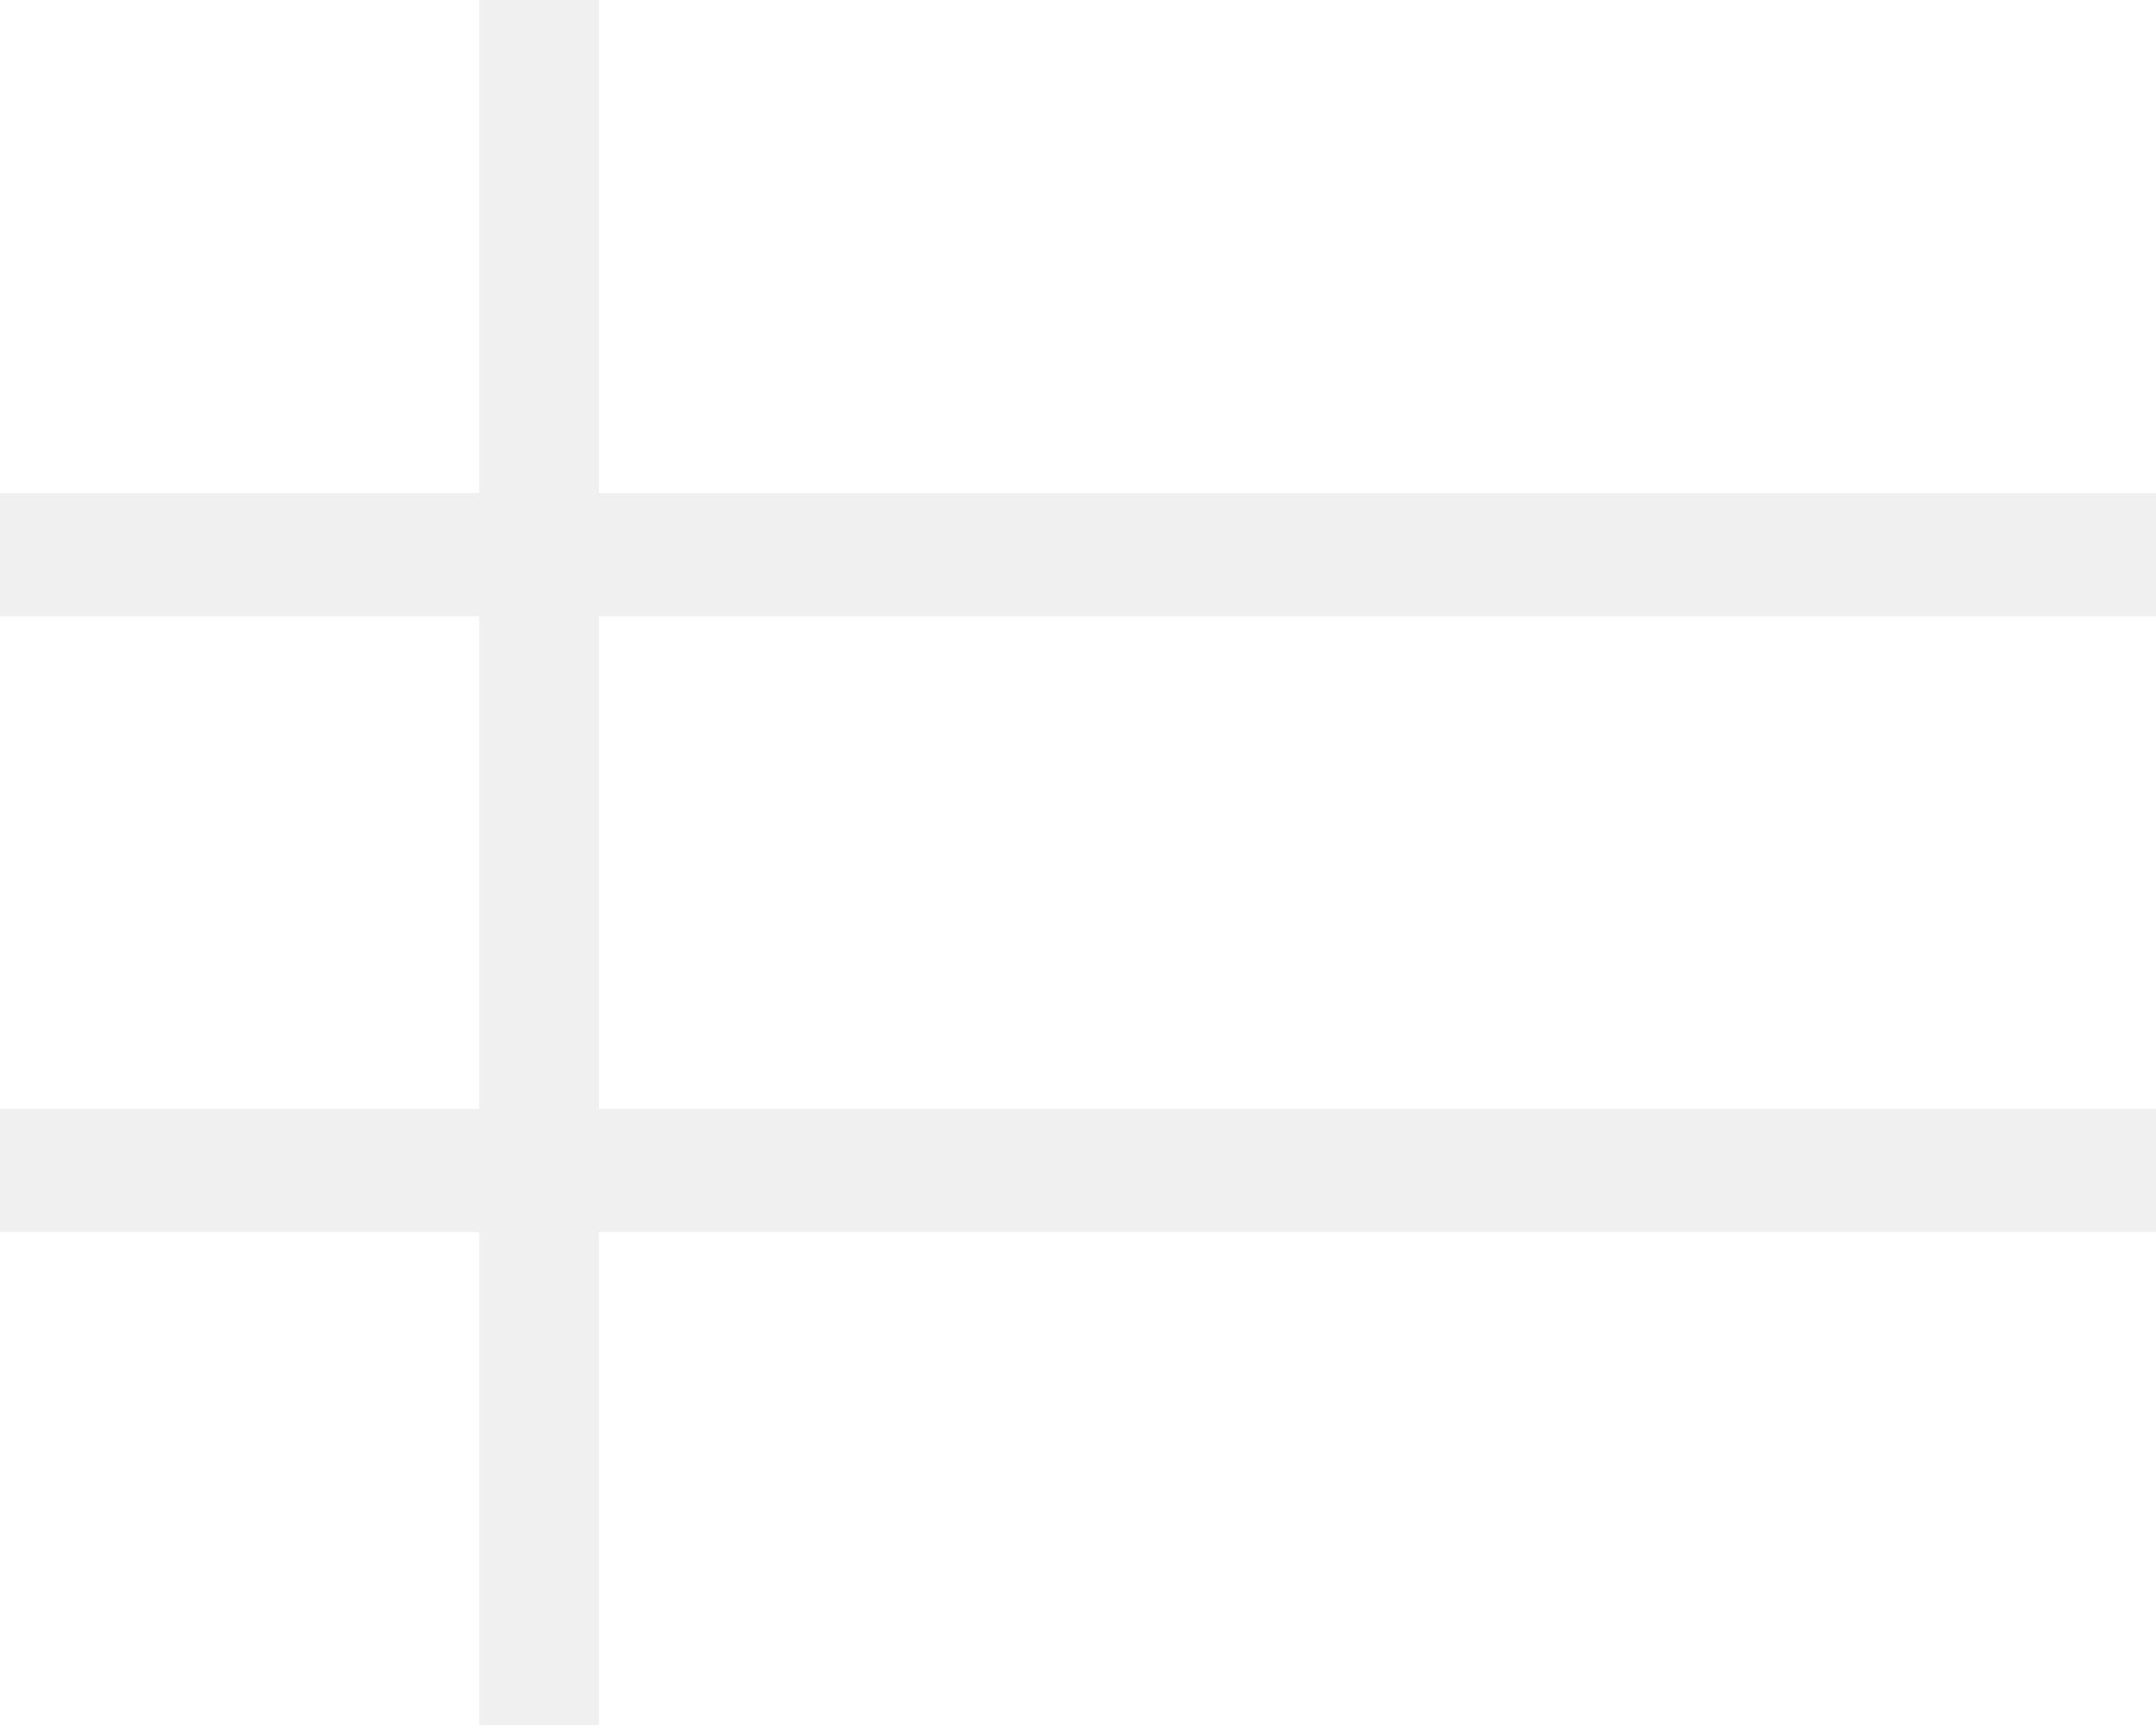
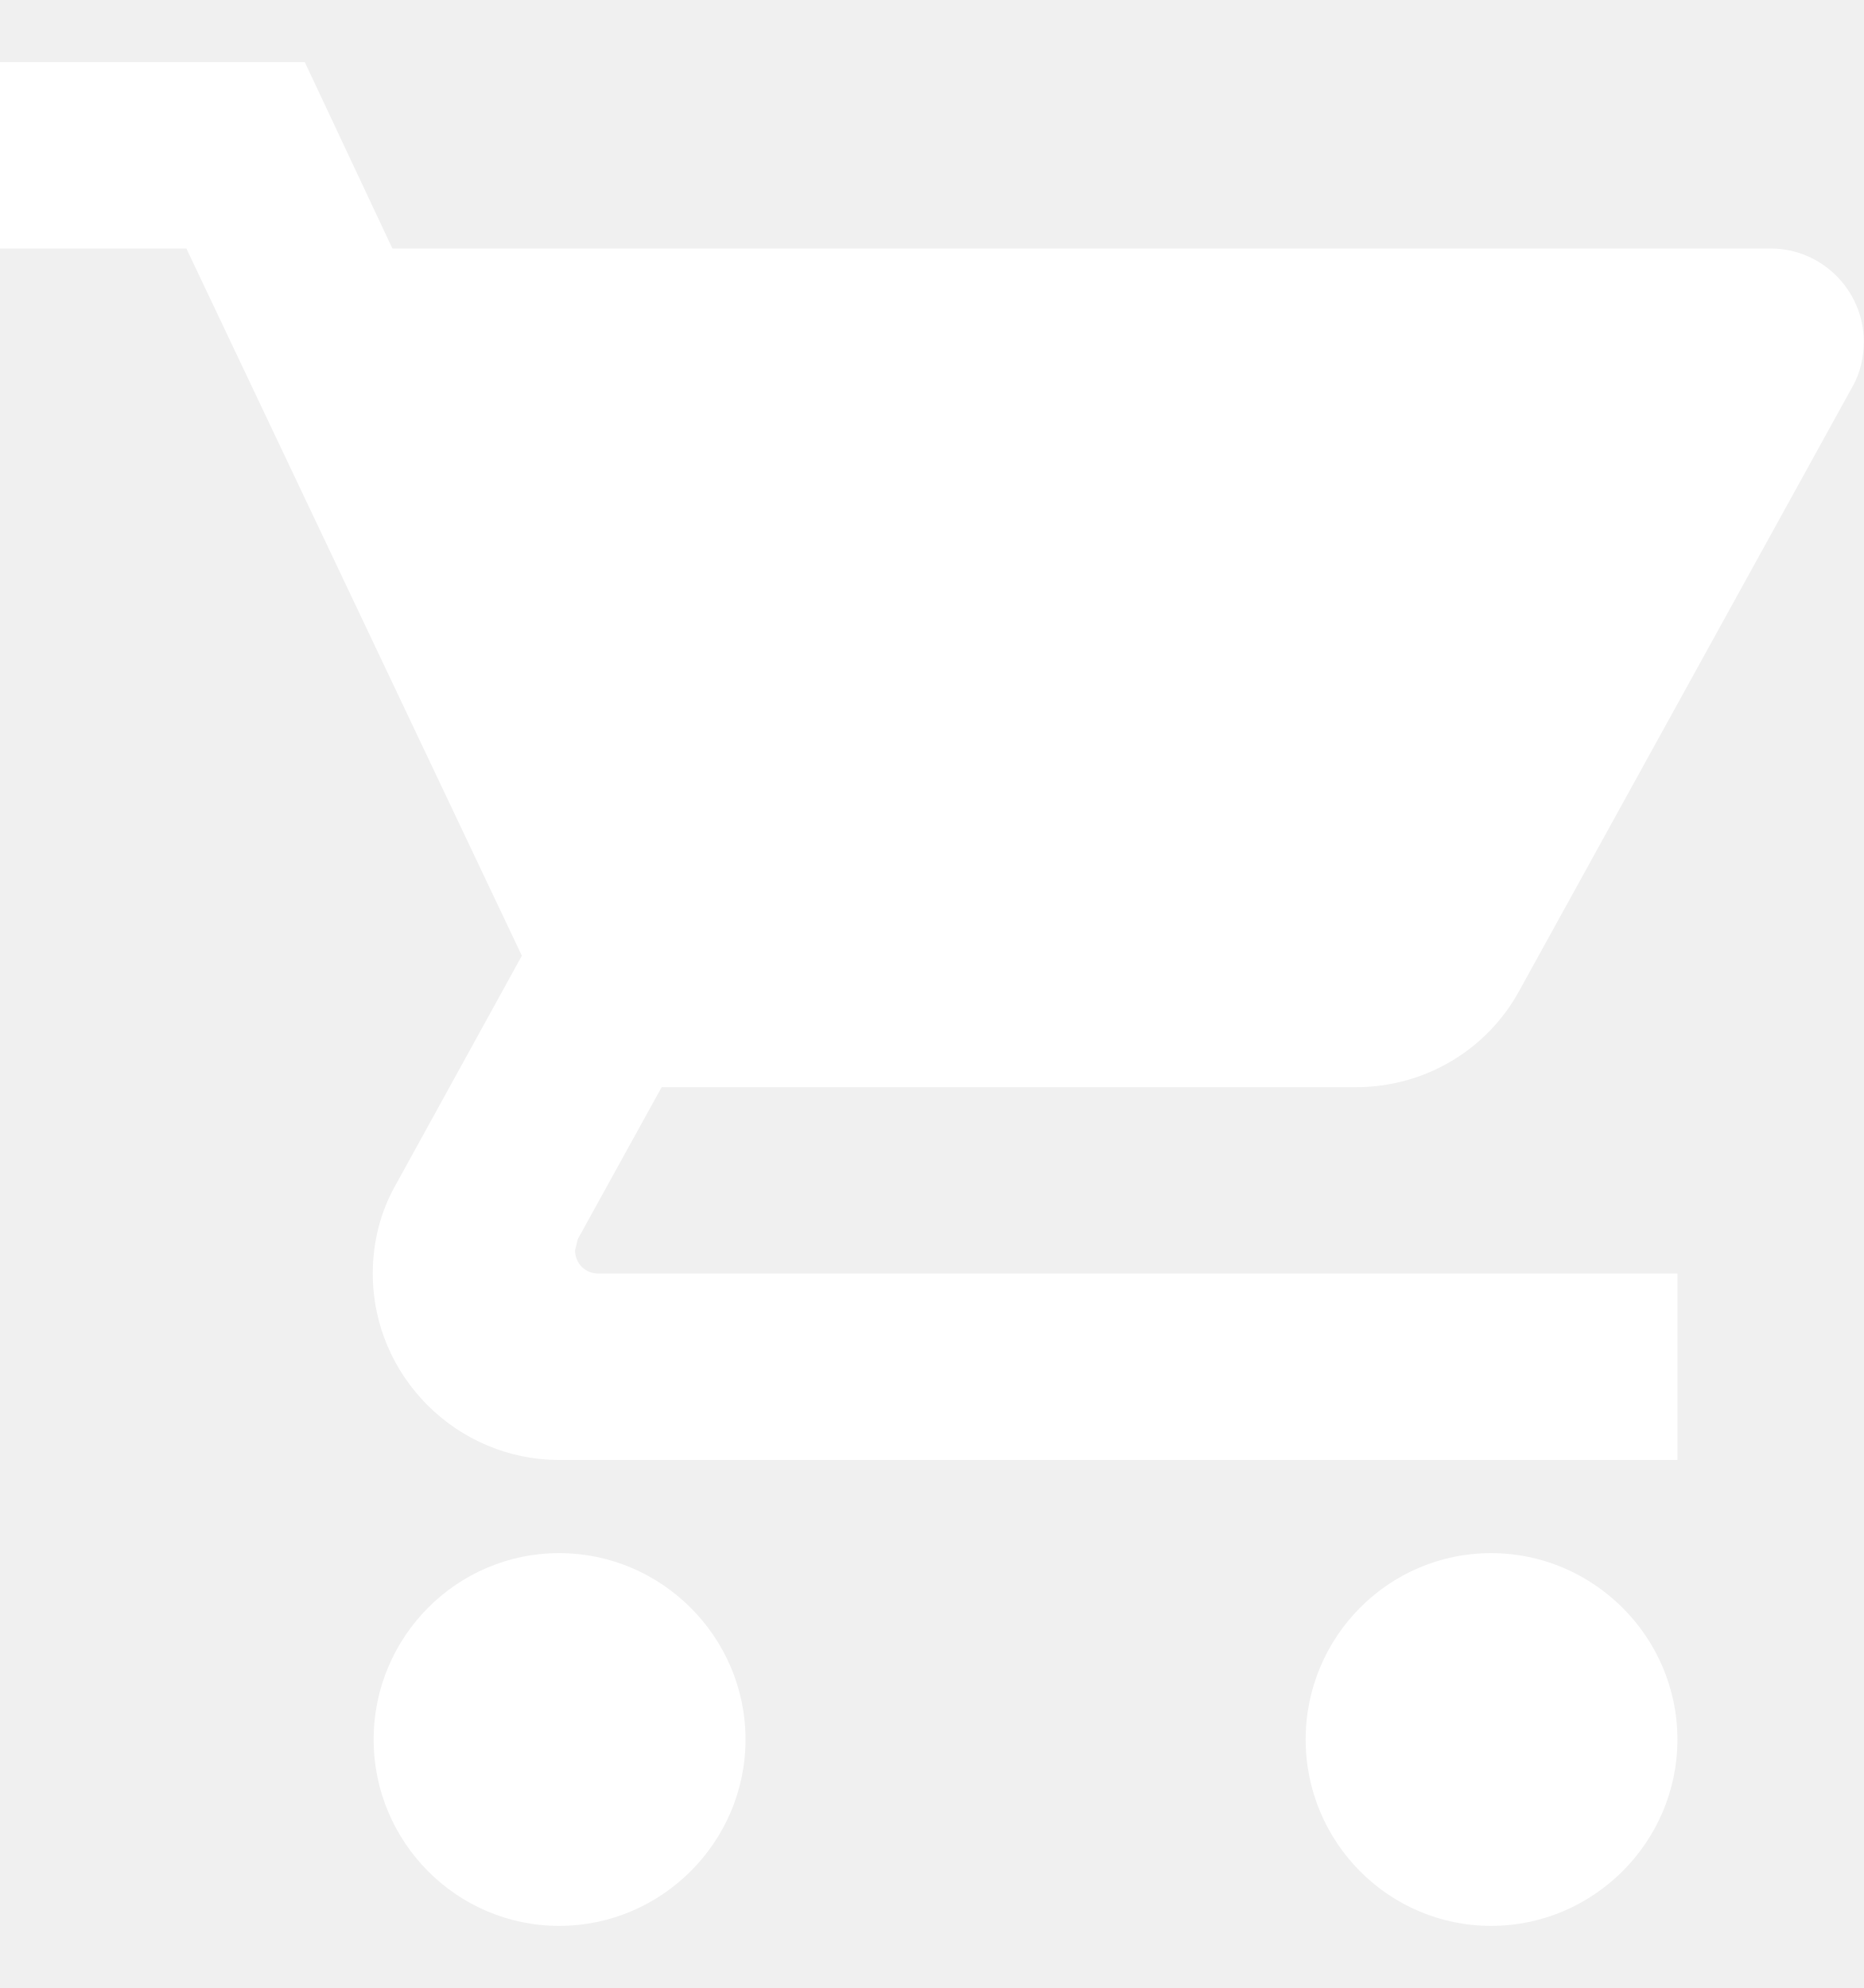
- <svg xmlns="http://www.w3.org/2000/svg" width="15" height="12" viewBox="0 0 15 12" fill="none">
-   <path d="M0 7.714H3.333V4.286H0V7.714ZM0 12H3.333V8.571H0V12ZM0 3.429H3.333V0H0V3.429ZM4.167 7.714H15V4.286H4.167V7.714ZM4.167 12H15V8.571H4.167V12ZM4.167 0V3.429H15V0H4.167Z" fill="white" />
+ <svg xmlns="http://www.w3.org/2000/svg" width="15" height="16" viewBox="0 0 15 16" fill="none">
+   <path d="M4.5 12.5C3.675 12.5 3.007 13.175 3.007 14C3.007 14.825 3.675 15.5 4.5 15.5C5.325 15.5 6 14.825 6 14C6 13.175 5.325 12.5 4.5 12.5ZM0 0.5V2H1.5L4.2 7.692L3.188 9.53C3.067 9.74 3 9.988 3 10.25C3 11.075 3.675 11.75 4.5 11.75H13.5V10.25H4.815C4.71 10.25 4.628 10.168 4.628 10.062L4.65 9.973L5.325 8.75H10.912C11.475 8.75 11.97 8.443 12.225 7.978L14.91 3.11C14.97 3.005 15 2.877 15 2.75C15 2.337 14.662 2 14.25 2H3.158L2.453 0.5H0ZM12 12.5C11.175 12.5 10.508 13.175 10.508 14C10.508 14.825 11.175 15.5 12 15.5C12.825 15.5 13.5 14.825 13.5 14C13.5 13.175 12.825 12.5 12 12.5Z" fill="white" />
</svg>
